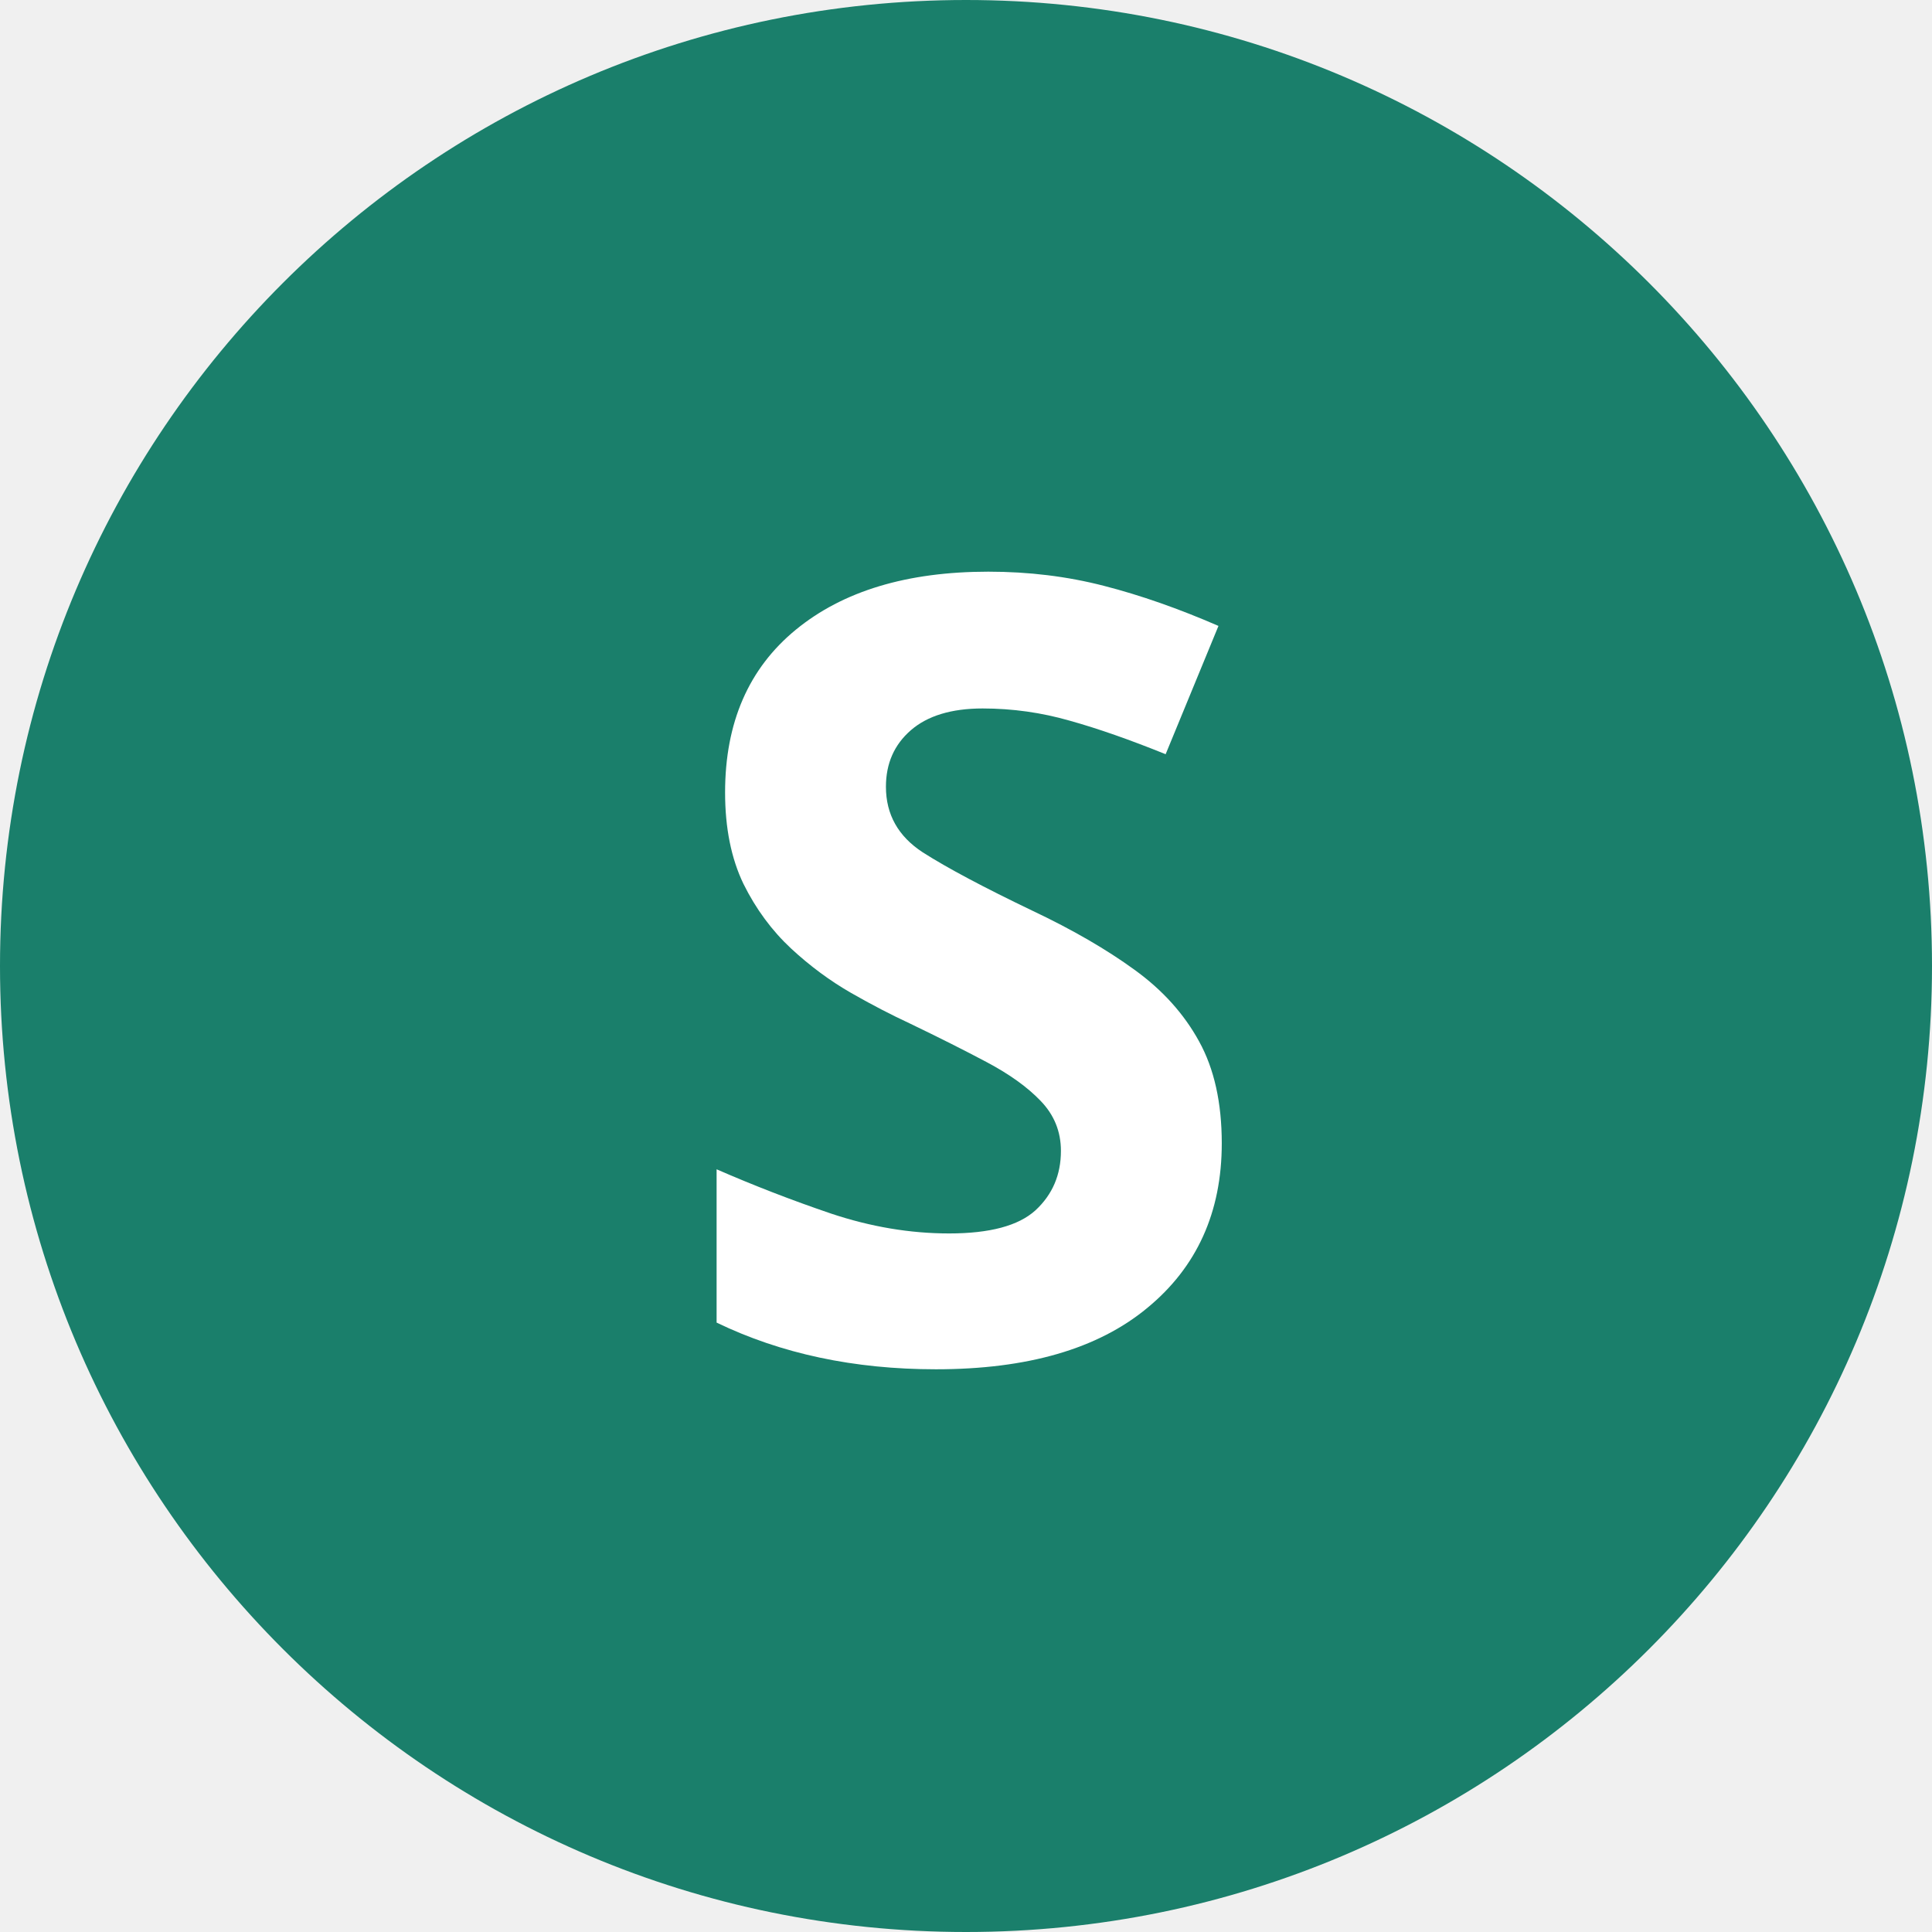
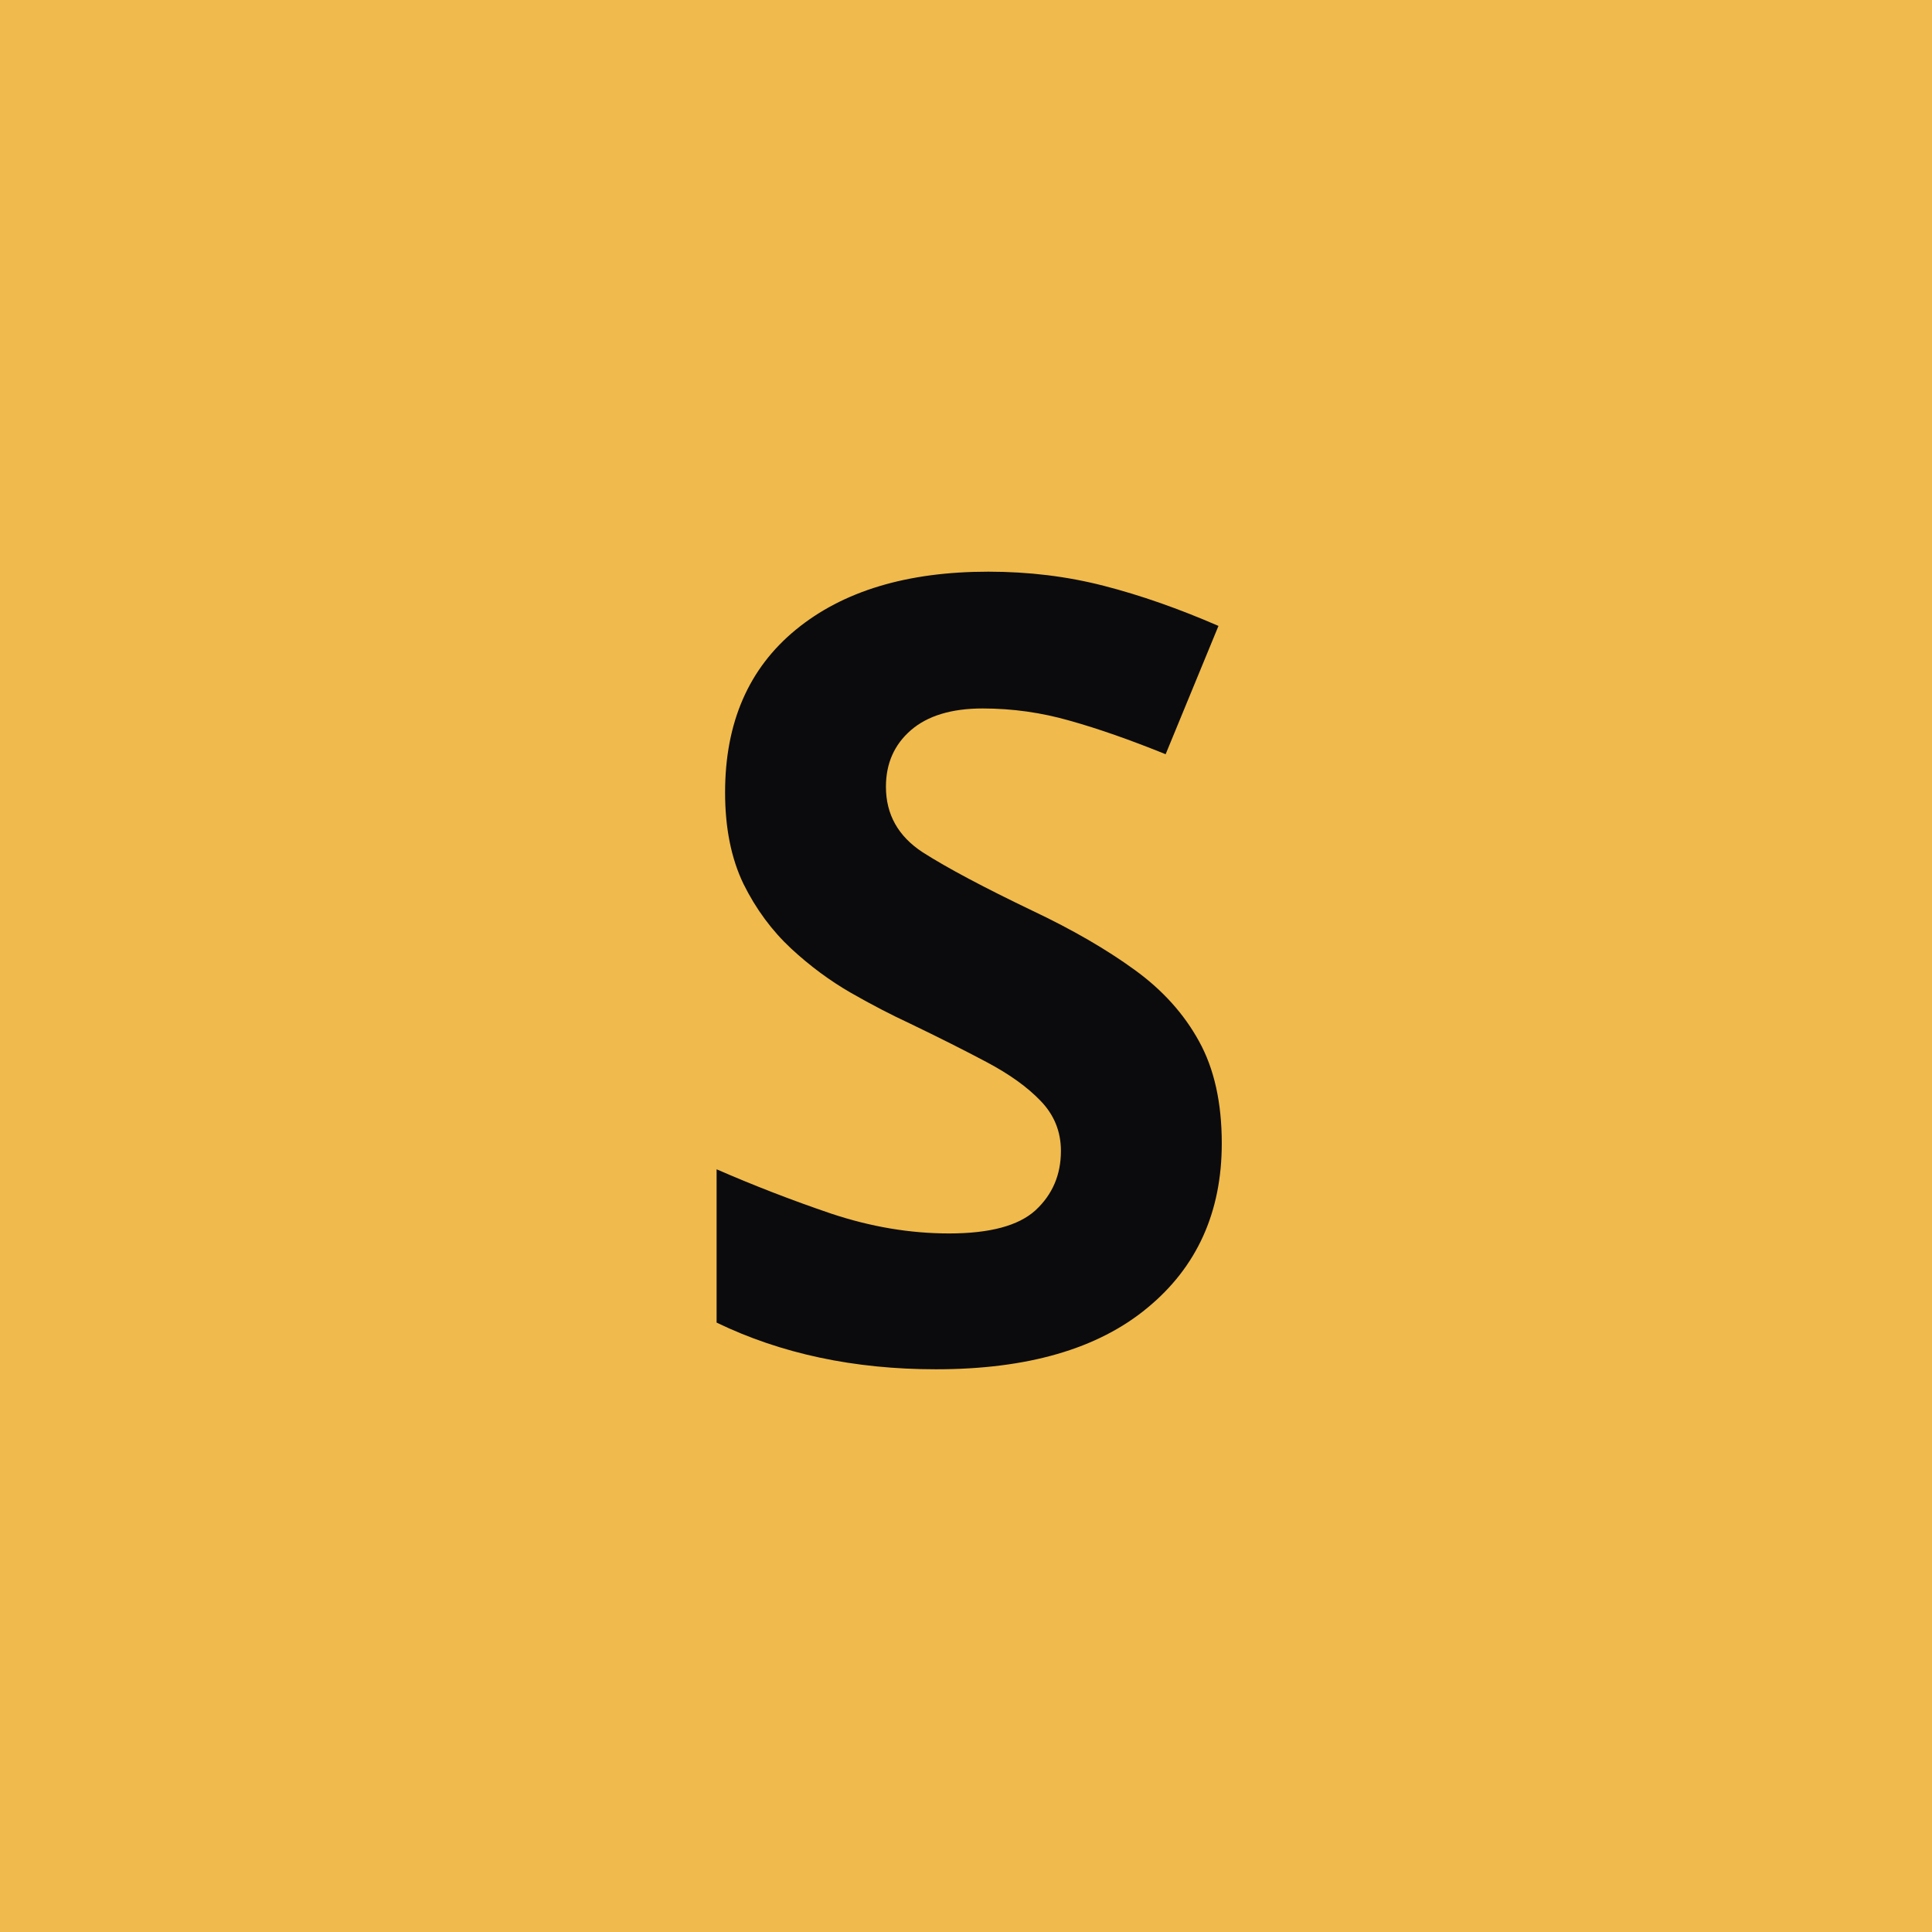
<svg xmlns="http://www.w3.org/2000/svg" viewBox="0 0 64 64">
-   <rect width="64" height="64" rx="32" fill="hsl(168 66% 30%)" />
-   <text x="32" y="45" text-anchor="middle" font-family="system-ui,sans-serif" font-weight="700" font-size="36" fill="#ffffff">S</text>
+   <rect width="64" height="64" rx="0" fill="hsl(40 85% 62%)" />
+   <text x="32" y="45" text-anchor="middle" font-family="system-ui,sans-serif" font-weight="700" font-size="36" fill="#0b0b0d">S</text>
</svg>
